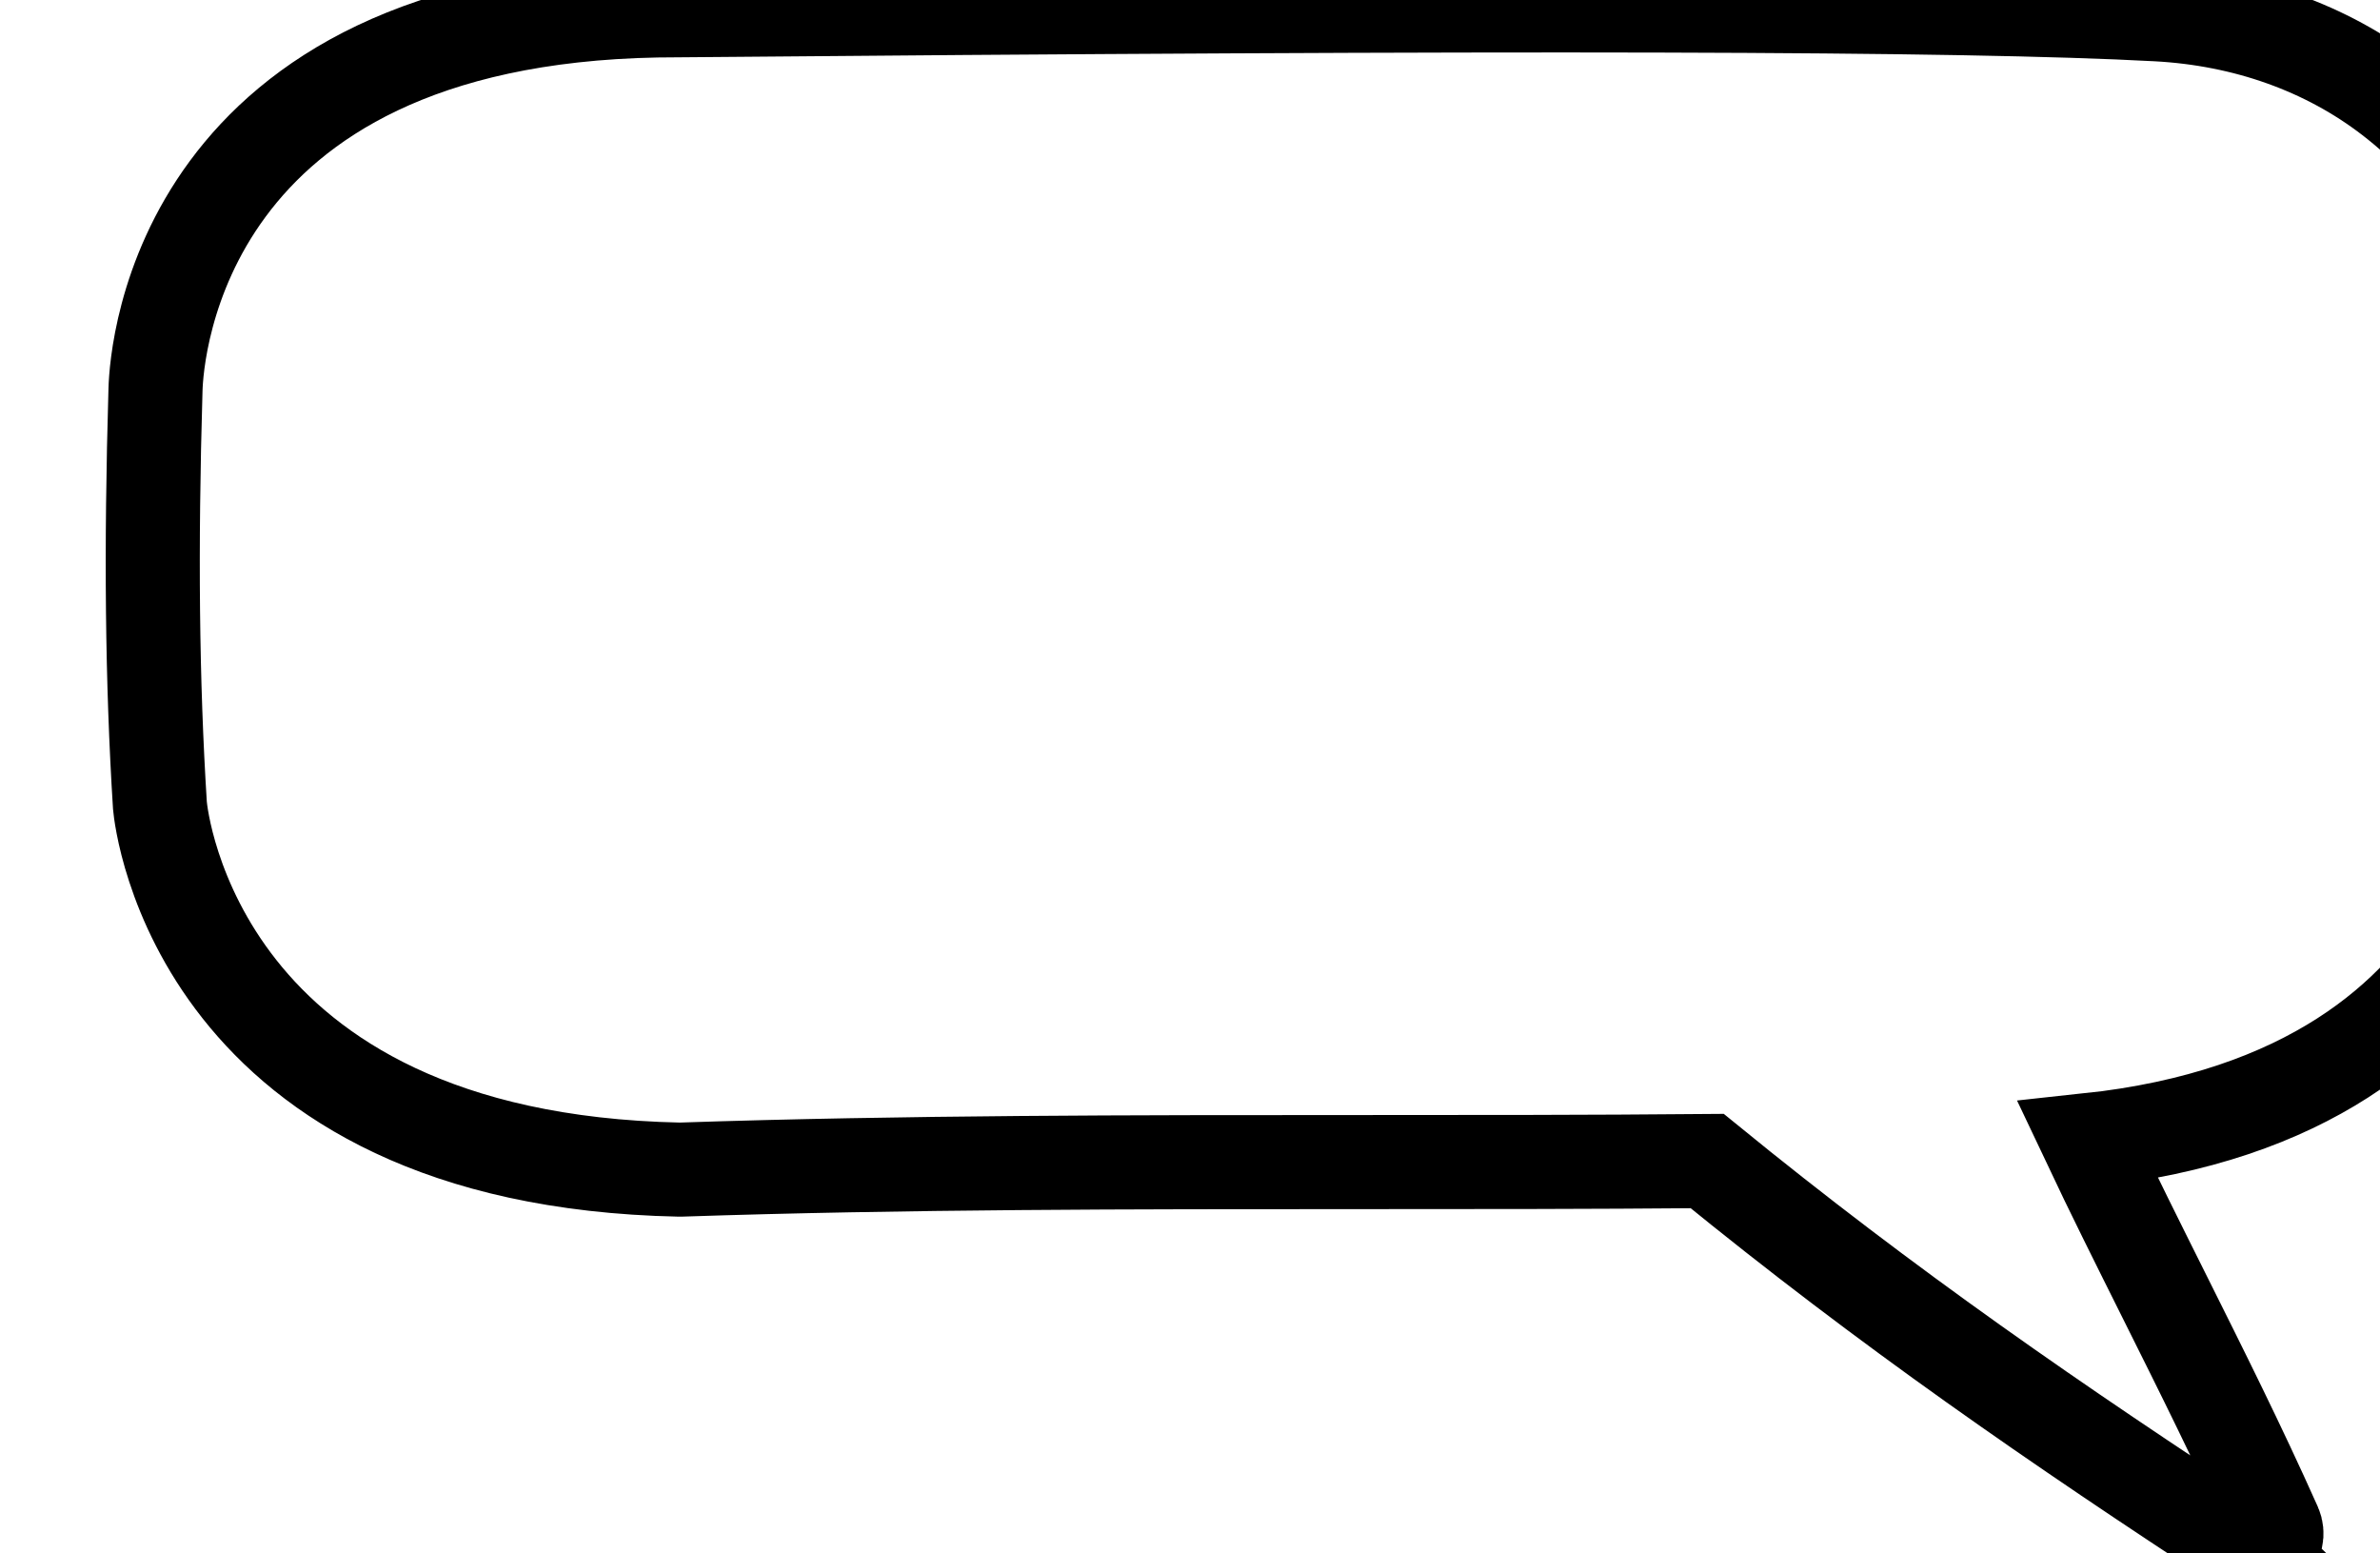
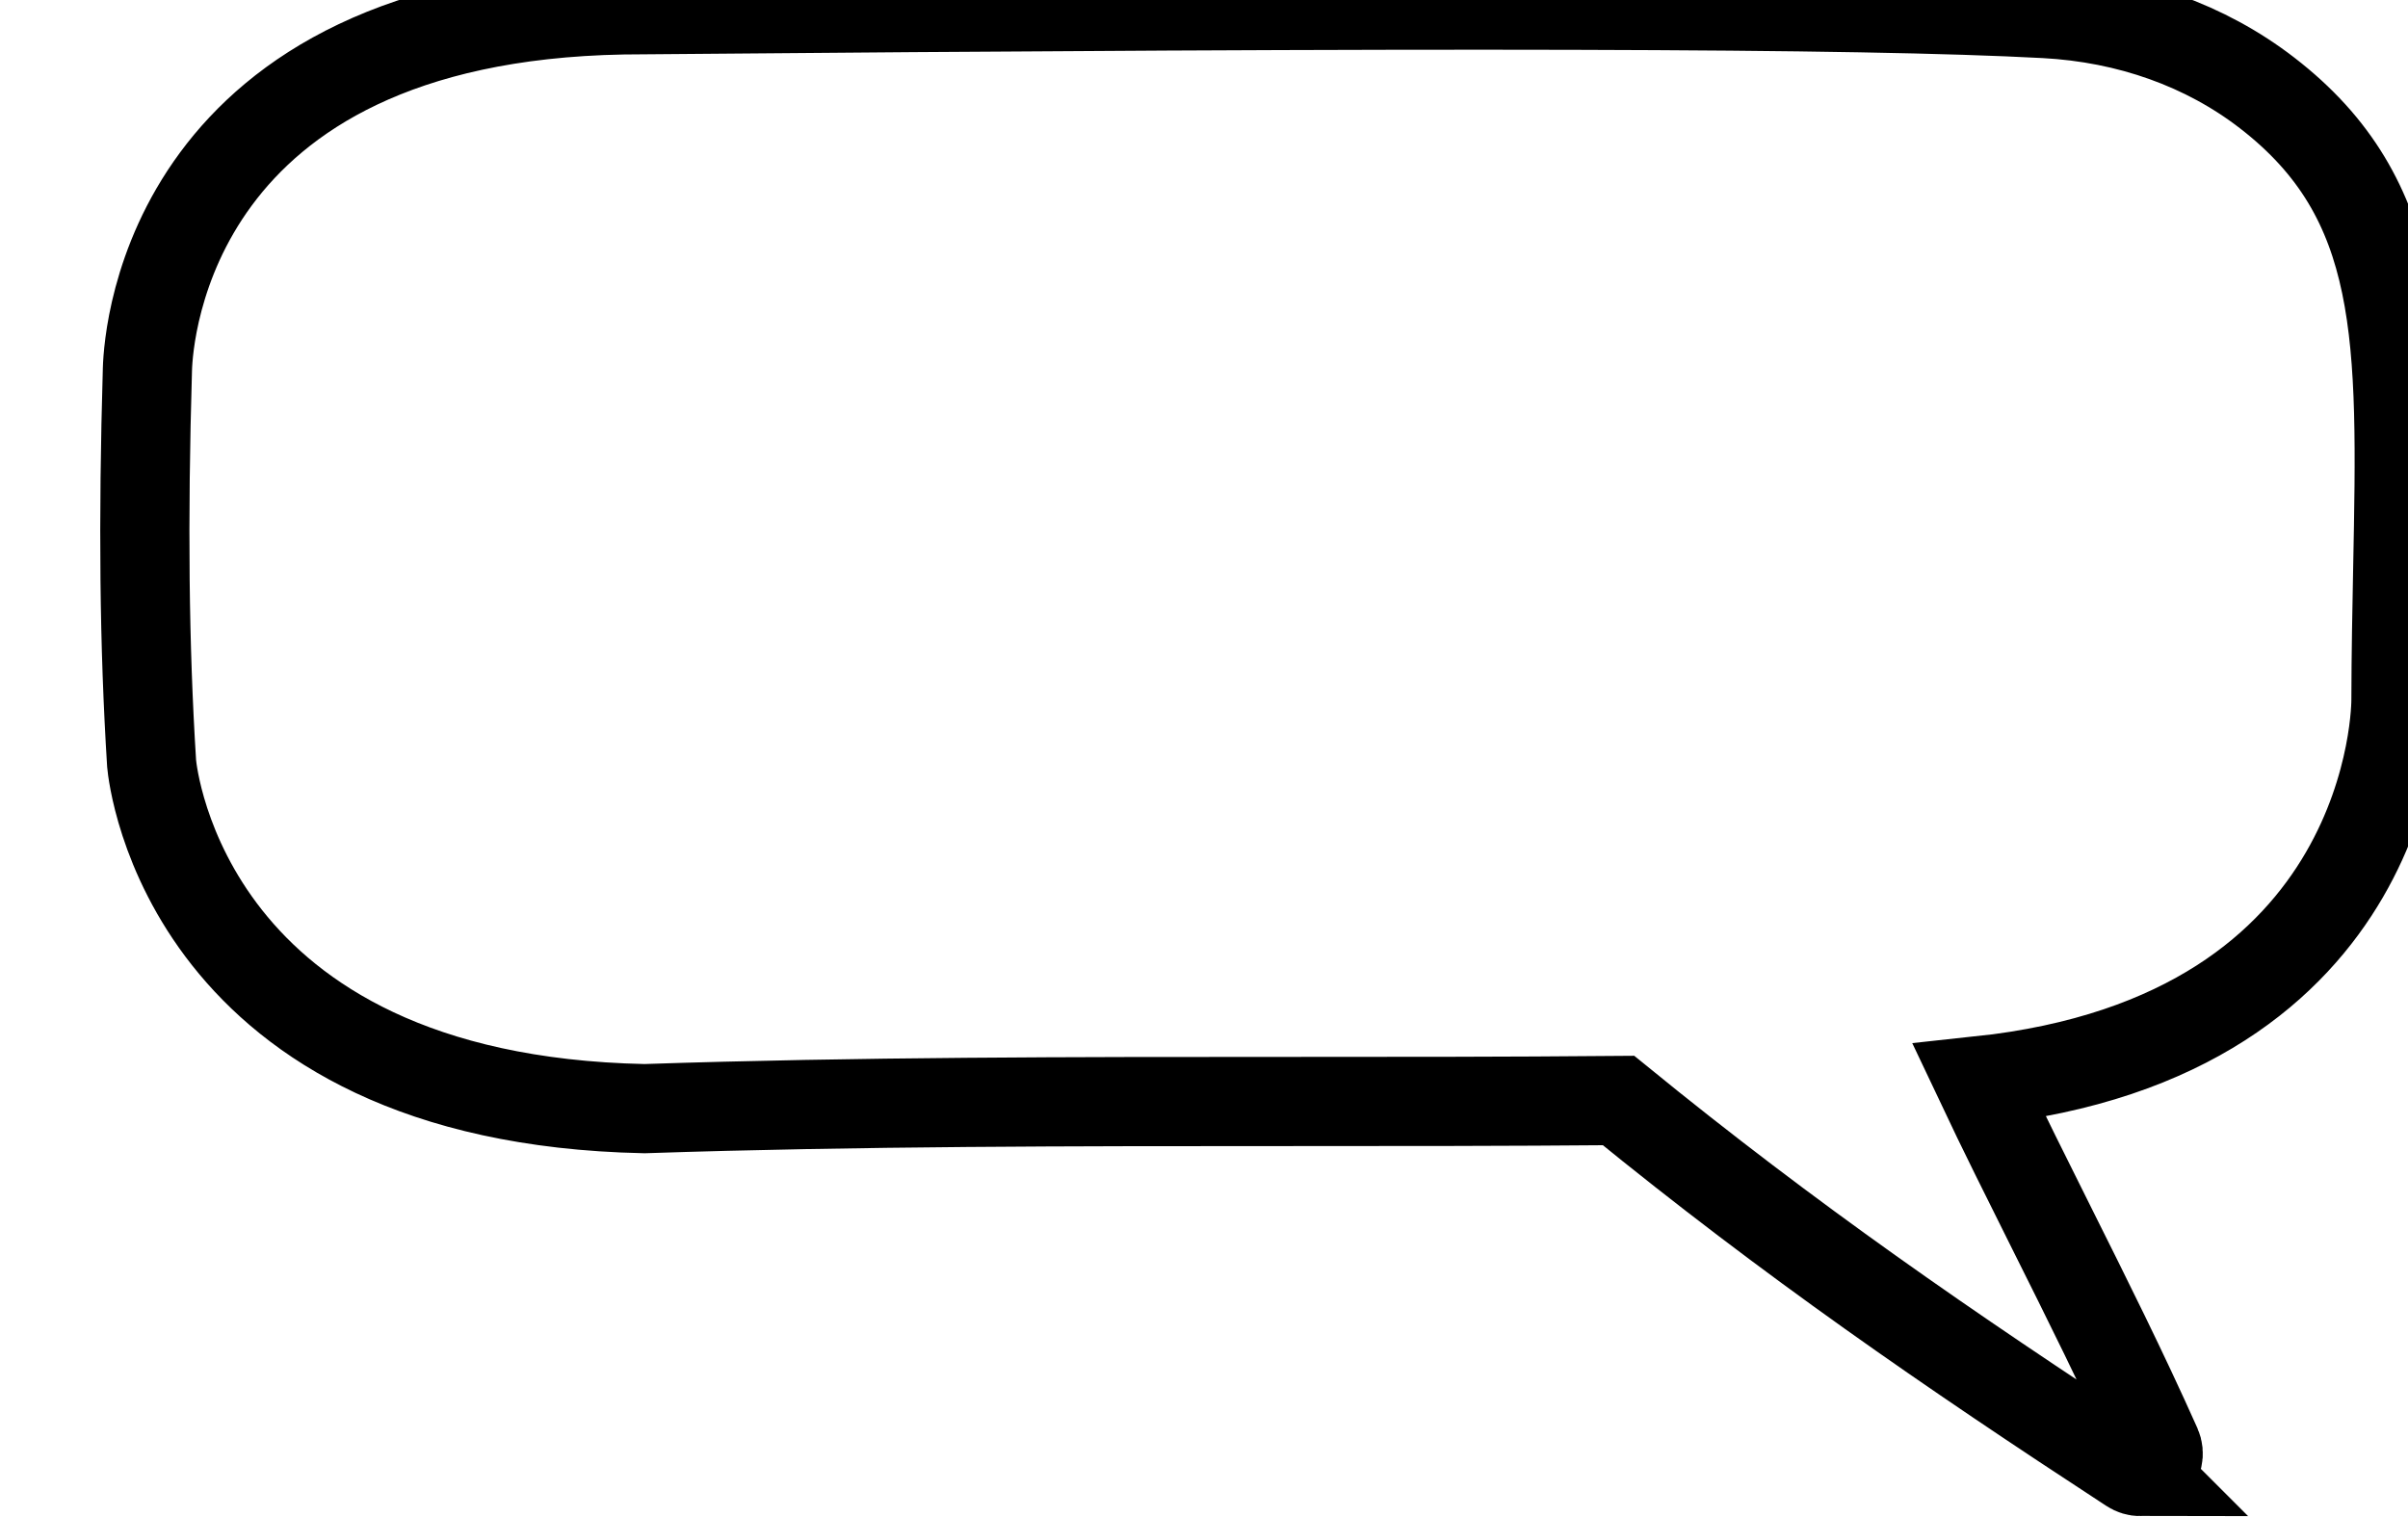
- <svg xmlns="http://www.w3.org/2000/svg" width="253" height="165">
+ <svg xmlns="http://www.w3.org/2000/svg" width="270" height="170">
  <path d="m240,165c-.38 0-.76-.11-1.09-.33-20.51-13.39-38.15-25.55-57.43-41.27-12.47.11-25.12.11-37.38.11-23.52 0-47.87 0-71.78.8-.04 0-.07 0-.11 0-51.2-1.07-55.07-37.16-55.21-38.7-.83-13.16-.97-27.19-.47-44.21.12-4.08 2.59-39.37 53.32-40.29 92.39-.82 138.58-.71 159.45.41 9.4.5 18.01 3.58 24.89 8.89 15.48 11.94 15.17 27.53 14.66 53.36-.09 4.65-.19 9.46-.2 14.71 0 .34.16 37.71-46.71 42.71 2.65 5.61 5.43 11.16 8.12 16.55 3.91 7.83 7.96 15.92 11.76 24.43.36.81.15 1.76-.53 2.34-.37.32-.83.48-1.3.48Z" stroke="black" stroke-width="10" fill="none" />
</svg>
